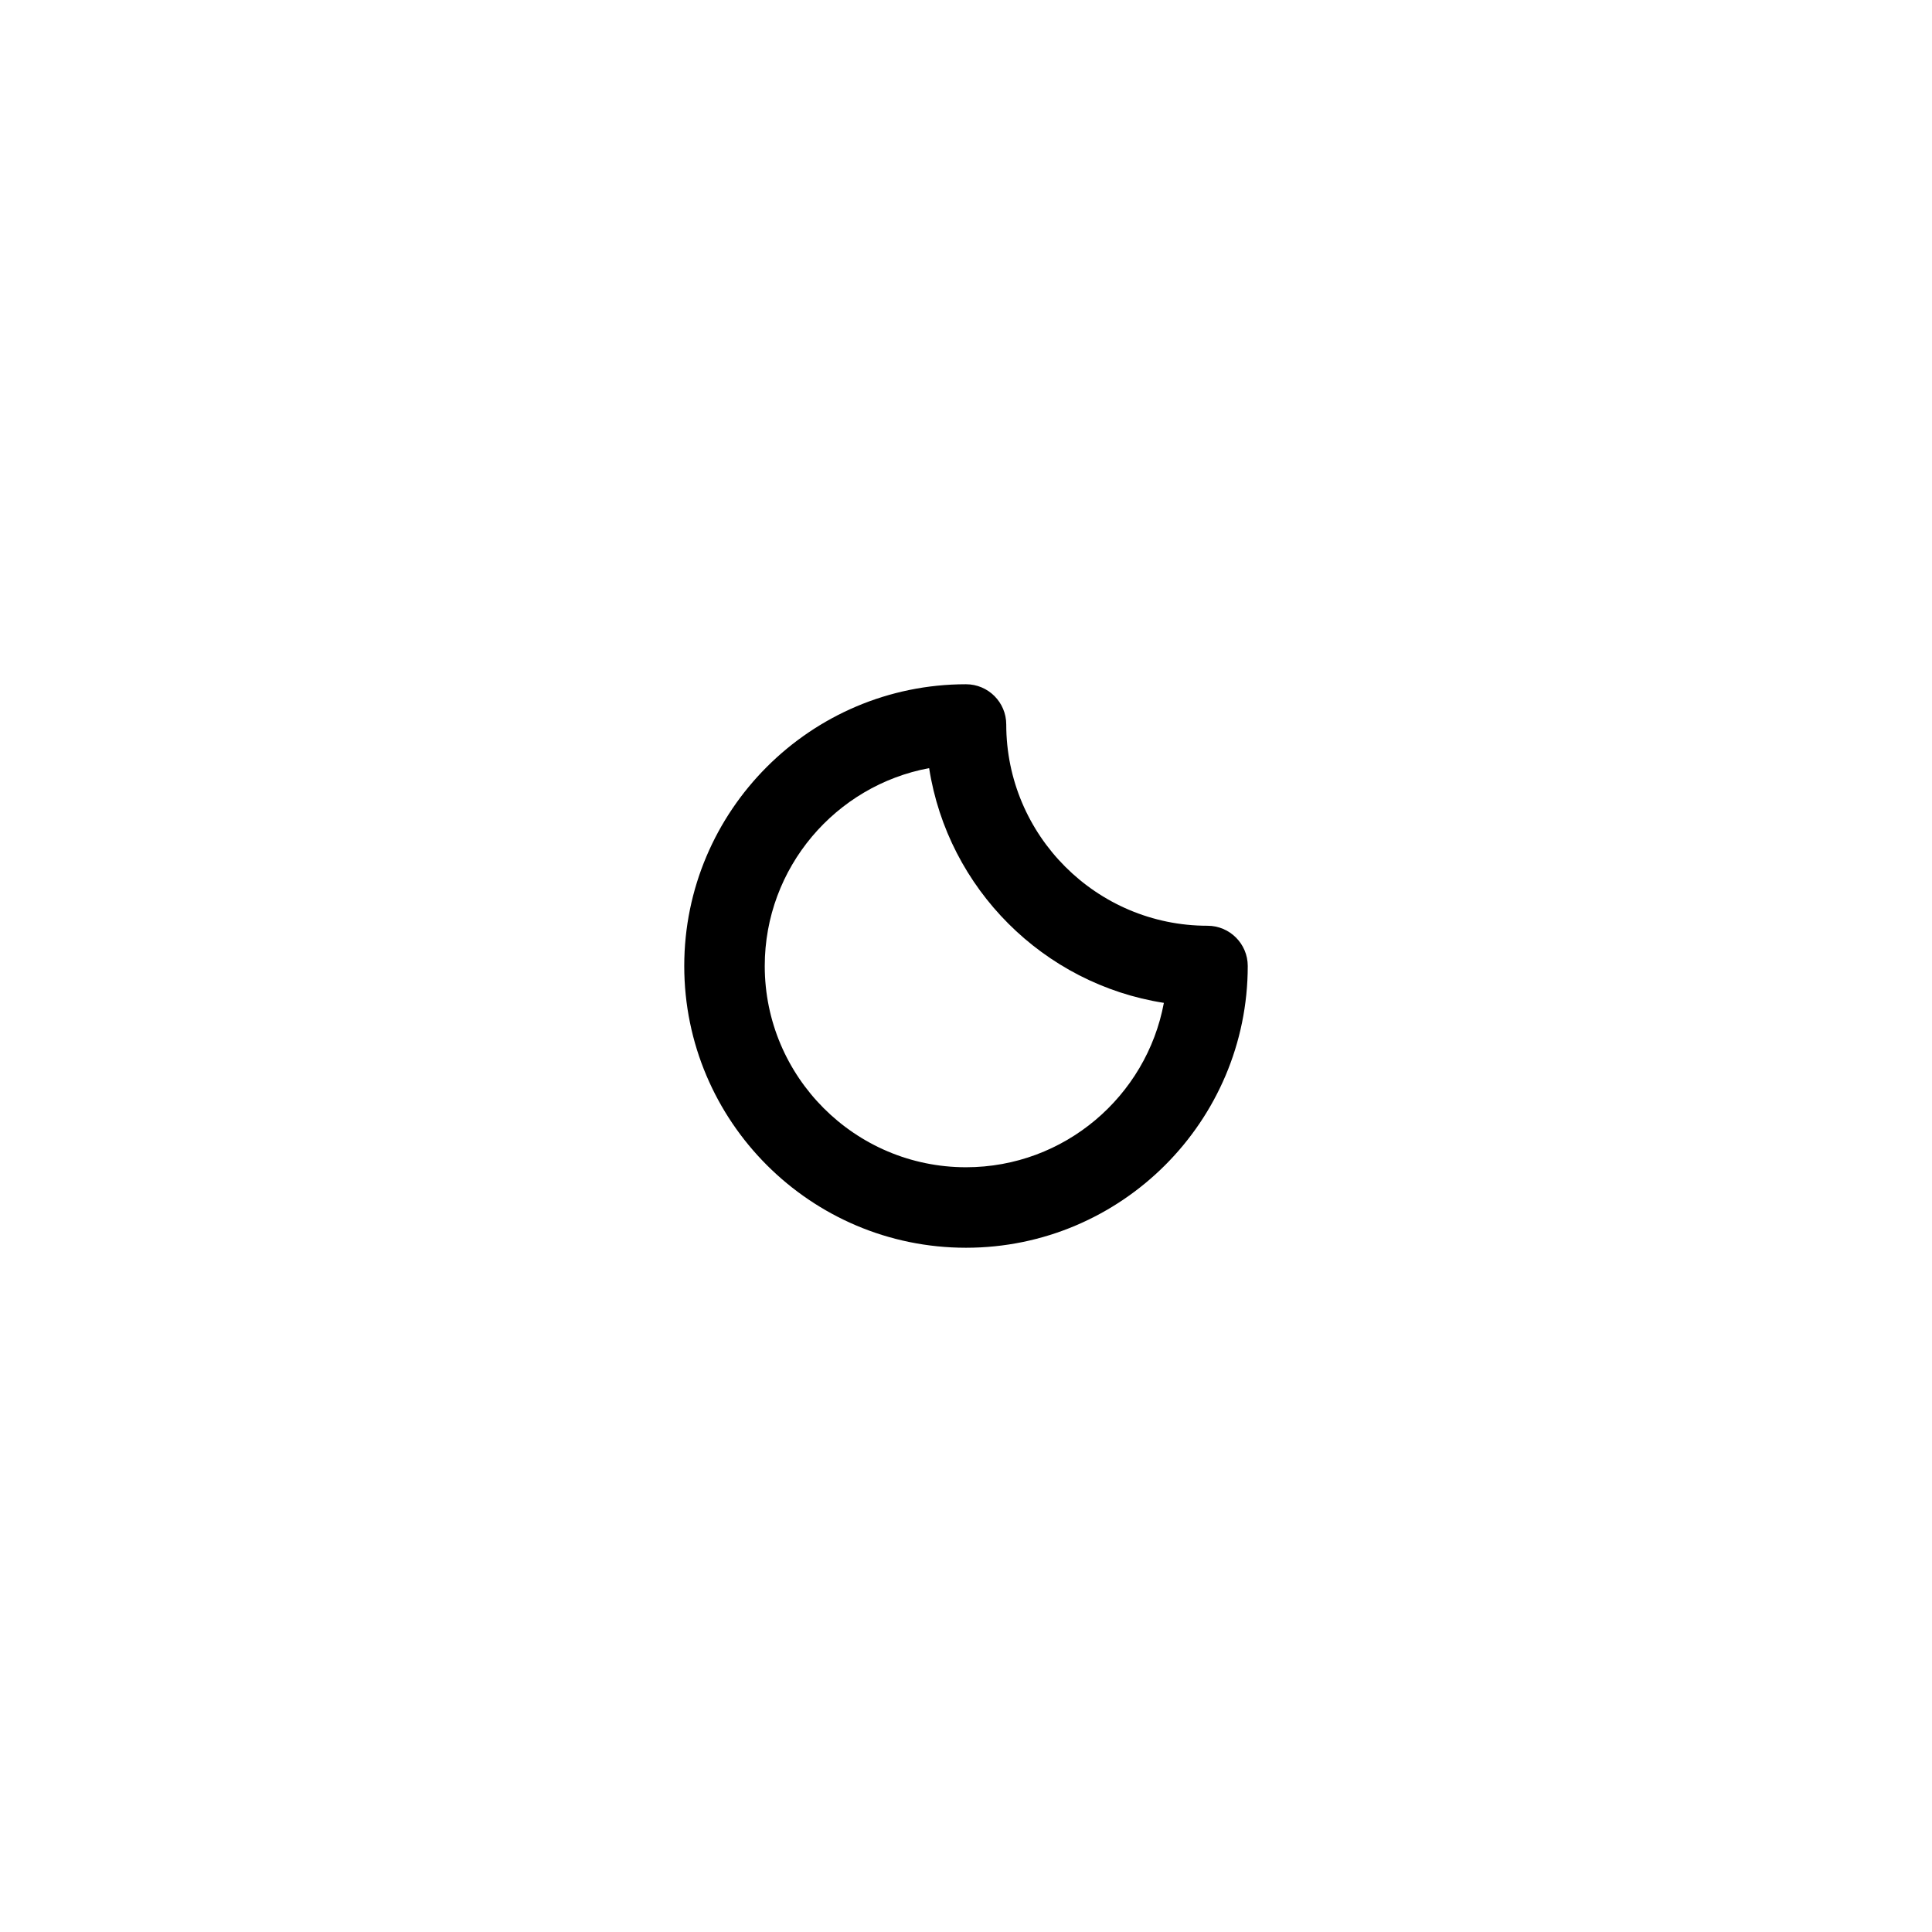
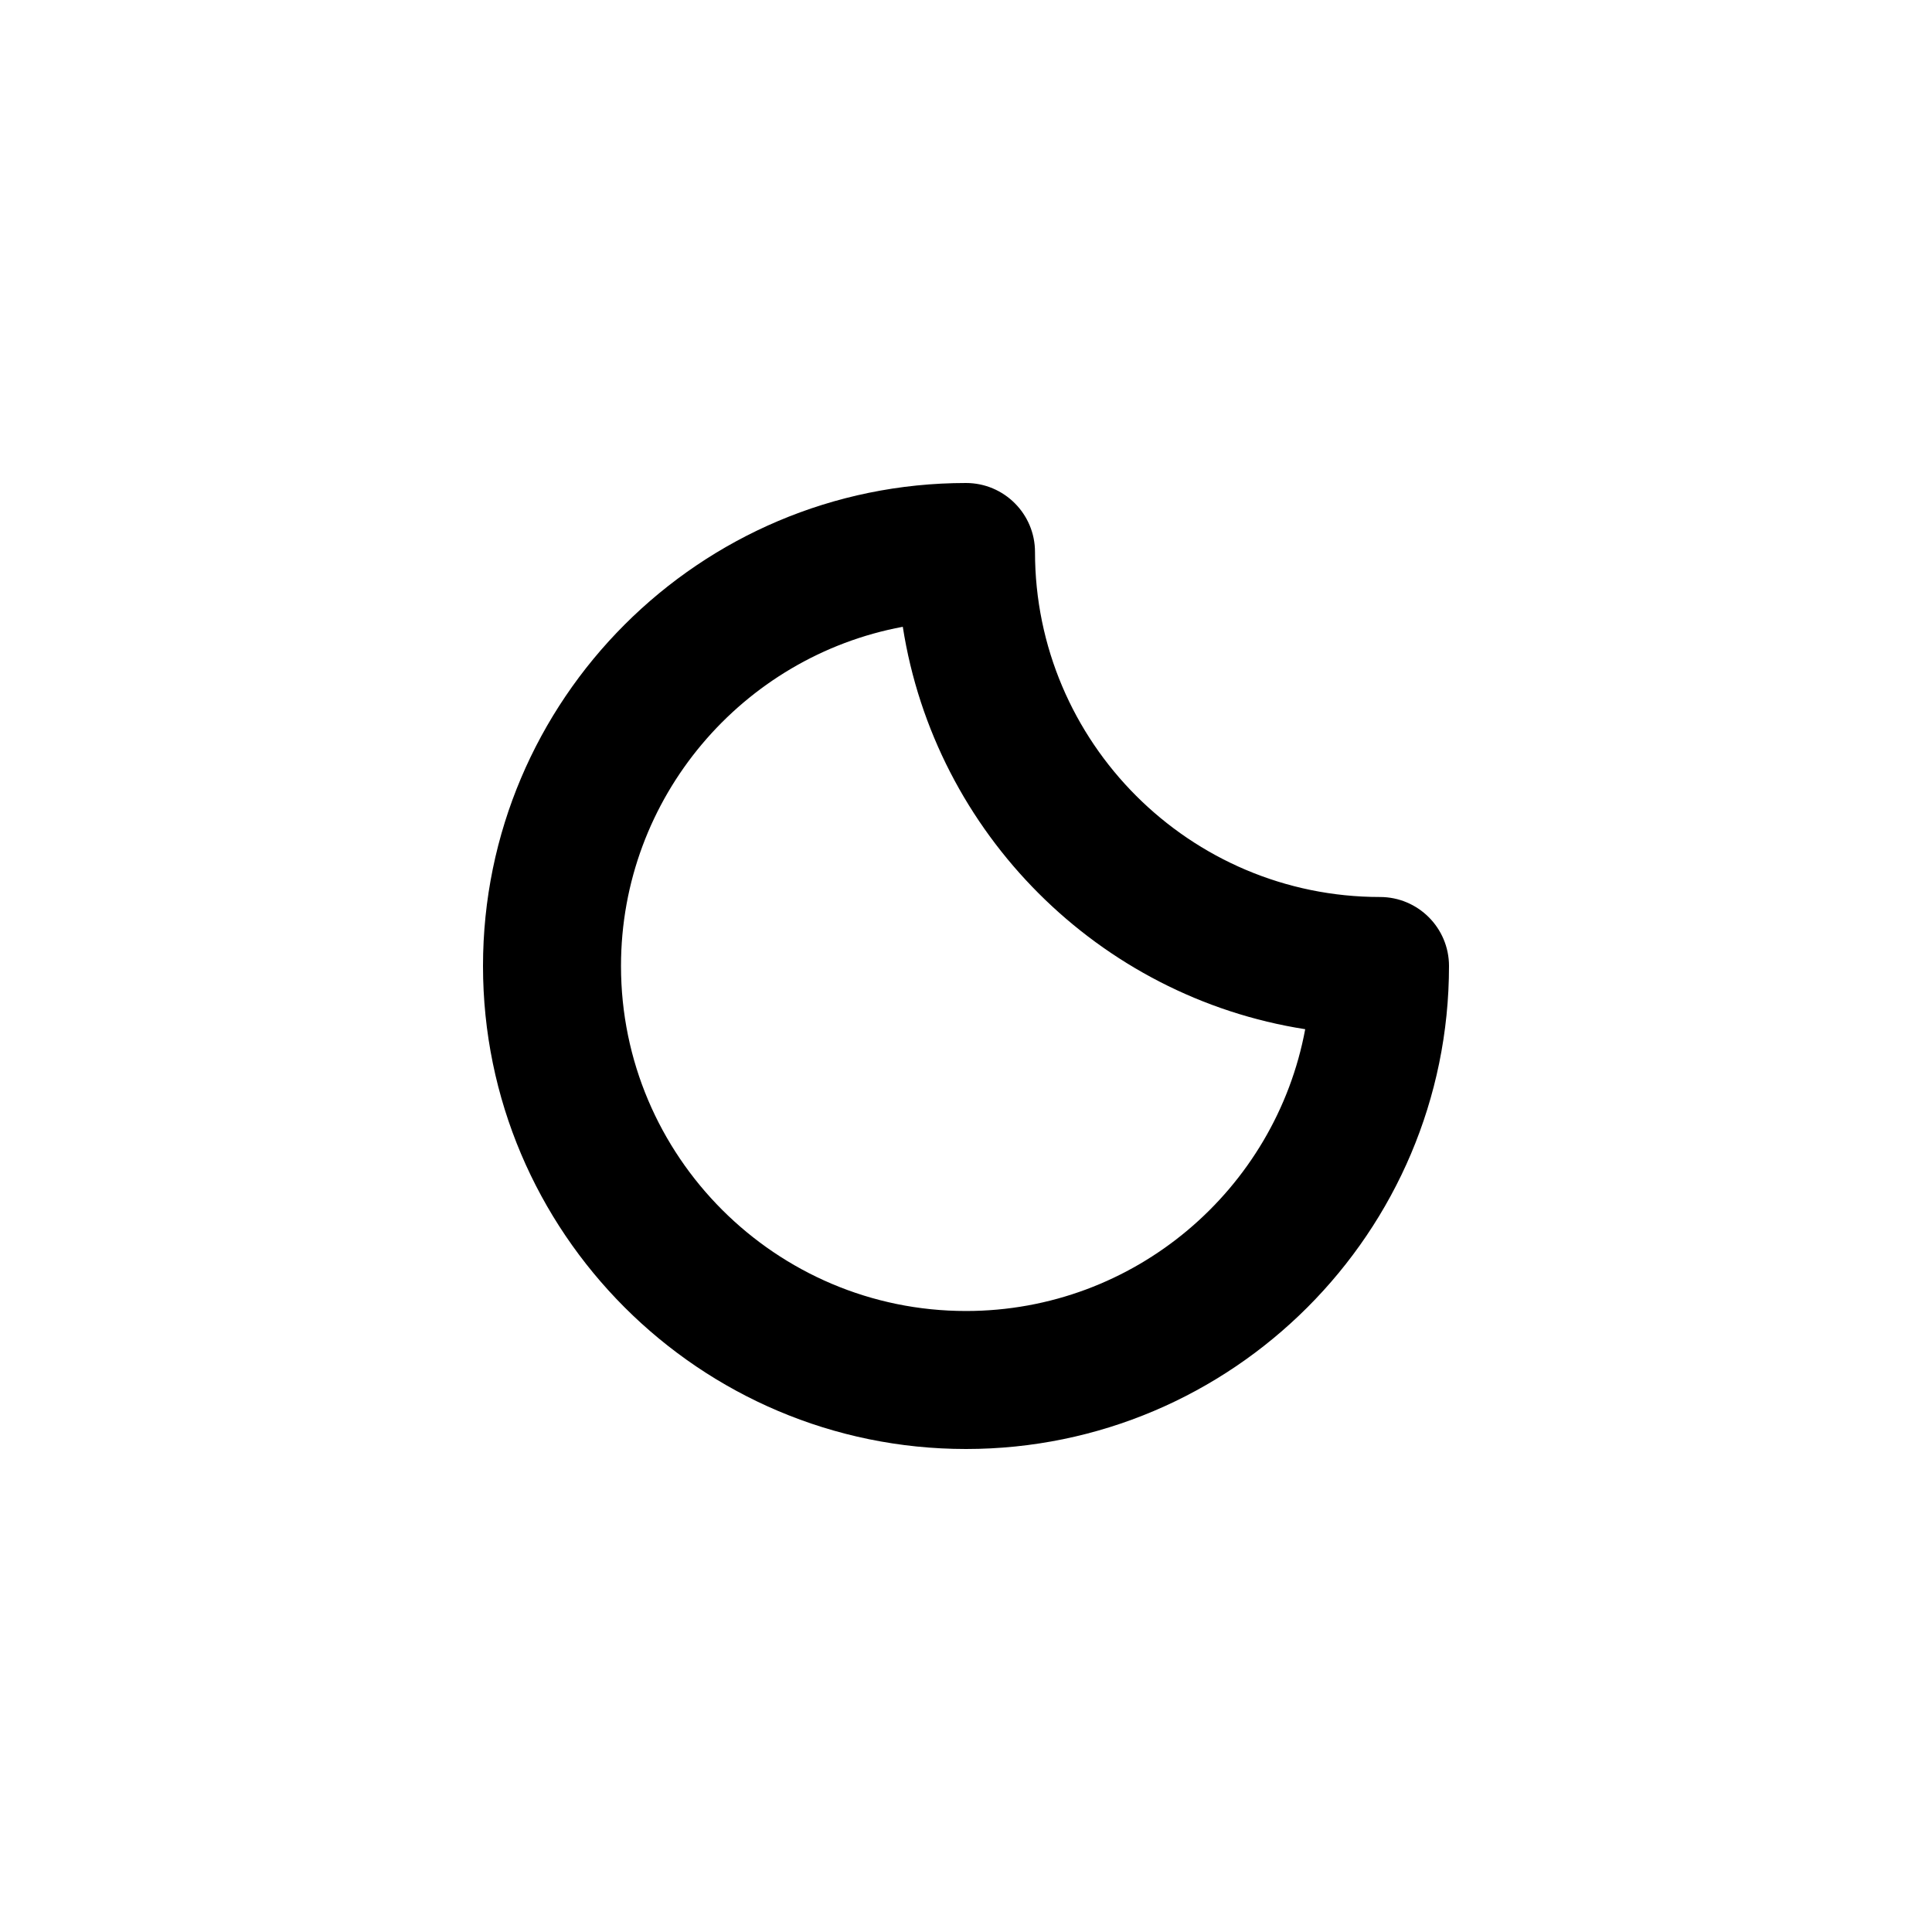
- <svg xmlns="http://www.w3.org/2000/svg" version="1.1" width="800px" height="800px" viewBox="0 0 96 96" enable-background="new 0 0 96 96" xml:space="preserve">
-   <g id="Base" display="none">
- </g>
-   <g id="Dibujo">
-     <path d="M60,46c-5.514,0-10-4.486-10-10c0-1.104-0.896-2-2-2c-7.72,0-14,6.28-14,14s6.28,14,14,14c7.72,0,14-6.28,14-14   C62,46.896,61.104,46,60,46z M48,58c-5.514,0-10-4.486-10-10c0-4.888,3.525-8.969,8.168-9.832   c0.934,5.986,5.677,10.729,11.664,11.664C56.969,54.475,52.889,58,48,58z" />
-   </g>
+ <svg xmlns="http://www.w3.org/2000/svg" viewBox="20 20 56 56">
+   <path d="M60,46c-5.514,0-10-4.486-10-10c0-1.104-0.896-2-2-2c-7.72,0-14,6.28-14,14s6.28,14,14,14c7.72,0,14-6.28,14-14   C62,46.896,61.104,46,60,46z M48,58c-5.514,0-10-4.486-10-10c0-4.888,3.525-8.969,8.168-9.832   c0.934,5.986,5.677,10.729,11.664,11.664C56.969,54.475,52.889,58,48,58z" />
</svg>
